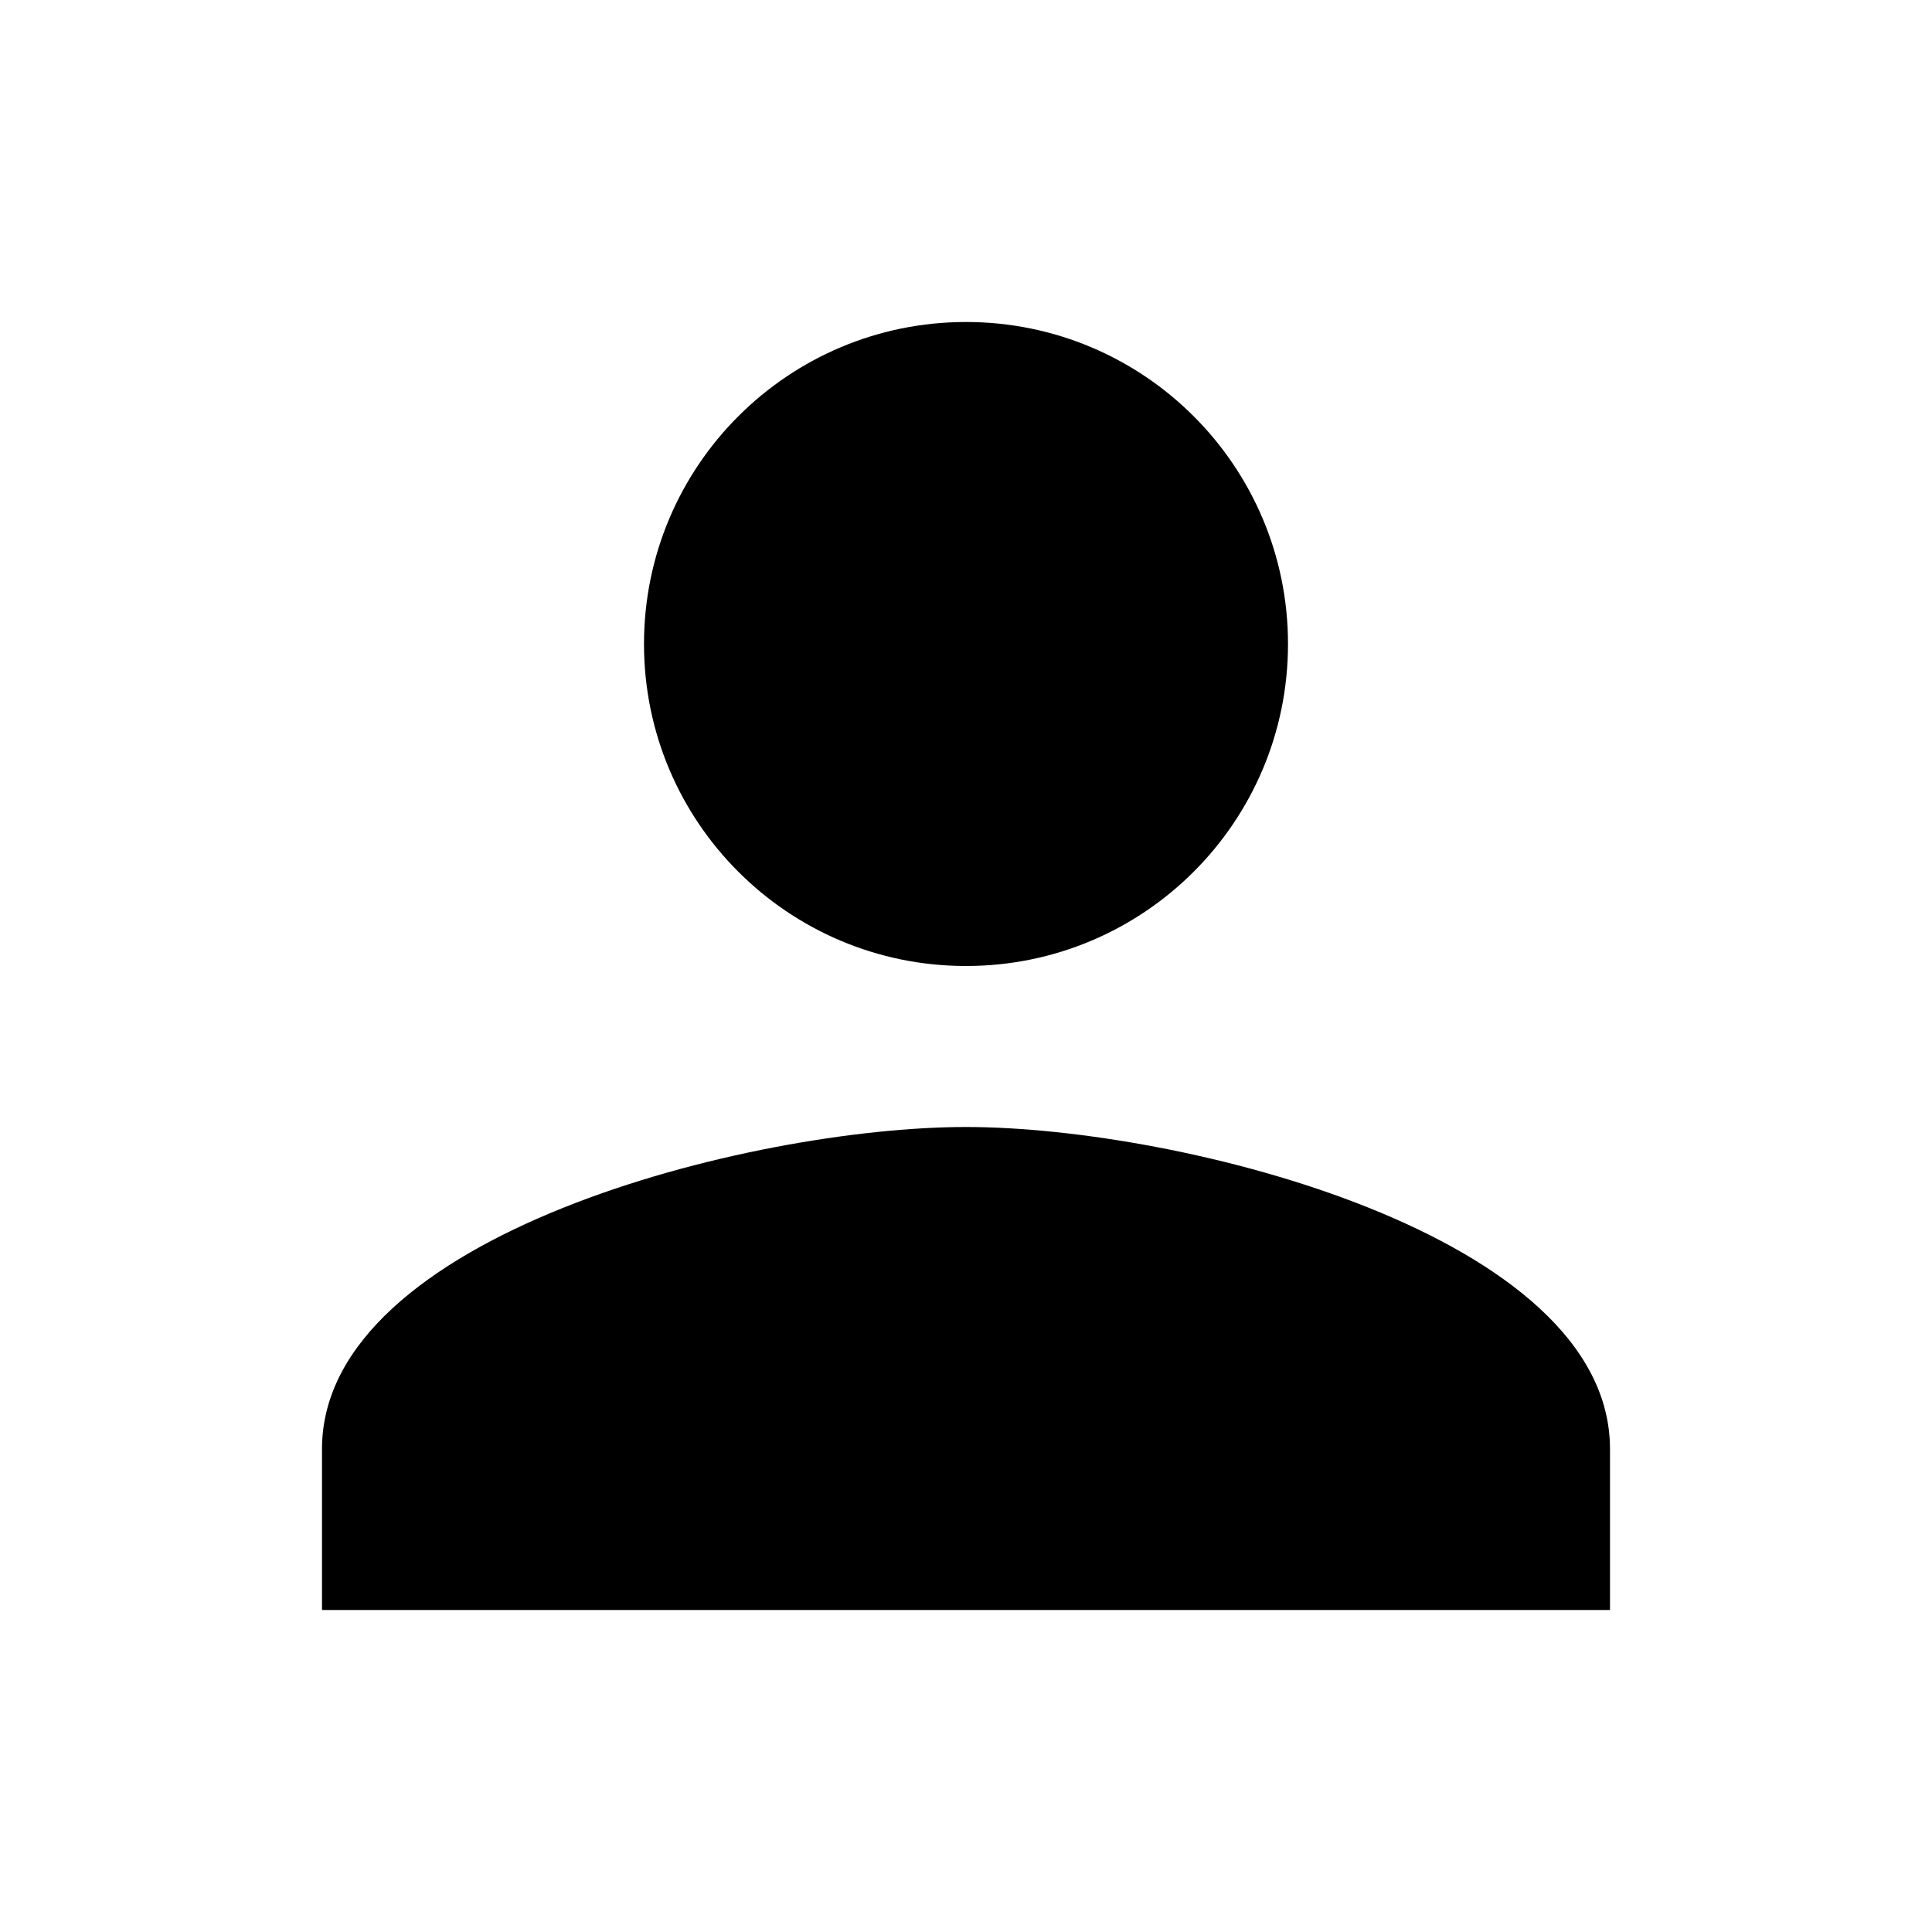
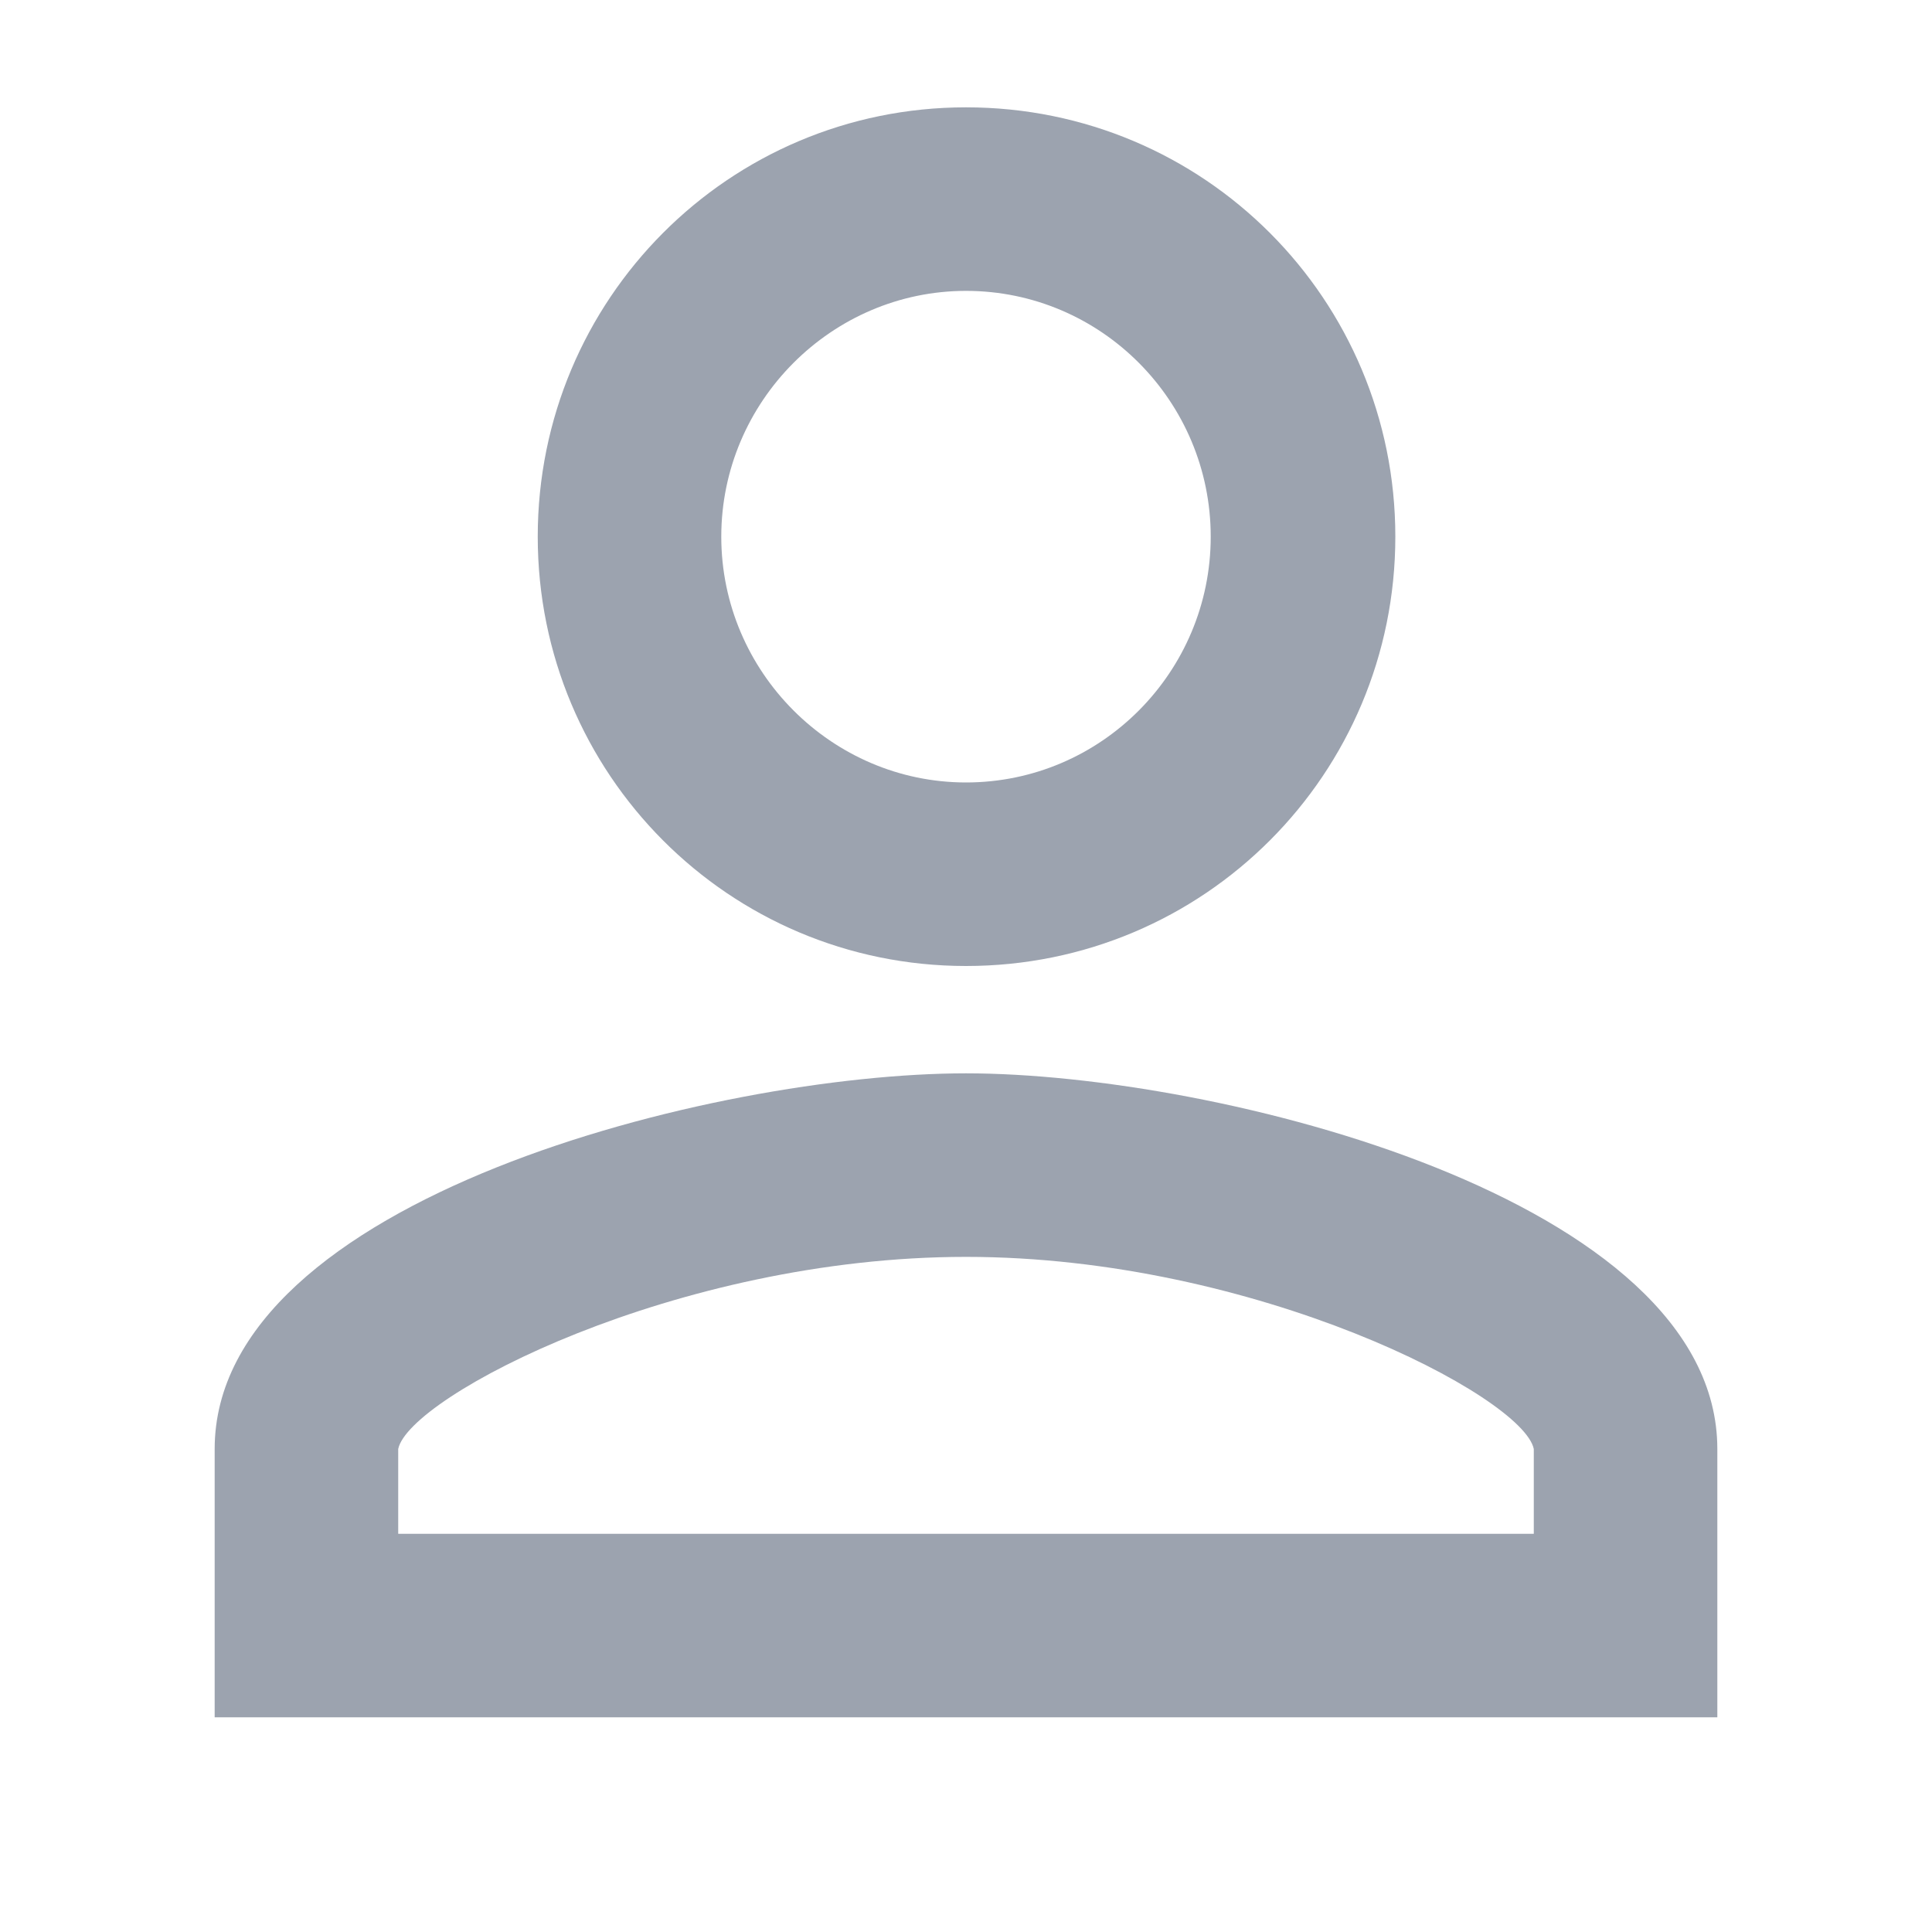
- <svg xmlns="http://www.w3.org/2000/svg" height="24px" viewBox="0 0 24 24" width="24px" fill="#000000">
-   <path d="M0 0h24v24H0z" fill="none" />
-   <path d="M12 12c2.21 0 4-1.79 4-4s-1.79-4-4-4-4 1.79-4 4 1.79 4 4 4zm0 2c-2.67 0-8 1.34-8 4v2h16v-2c0-2.66-5.33-4-8-4z" />
+ <svg xmlns="http://www.w3.org/2000/svg" width="18" height="18" viewBox="0 0 18 18" fill="#9ca3af">
+   <path d="M9 10c-2.33 0-7 1.17-7 3.5V16h14v-2.5c0-2.33-4.67-3.5-7-3.5zm5.29 4.29H3.71v-.79c.1-.49 2.59-1.79 5.29-1.79s5.19 1.3 5.29 1.79v.79zM9 9c2.22 0 4-1.79 4-4s-1.78-4-4-4C6.79 1 5.01 2.79 5.01 5S6.79 9 9 9zm0-6.29c1.26 0 2.28 1.03 2.28 2.29S10.26 7.29 9 7.29C7.75 7.29 6.72 6.26 6.72 5S7.75 2.71 9 2.71z" />
</svg>
